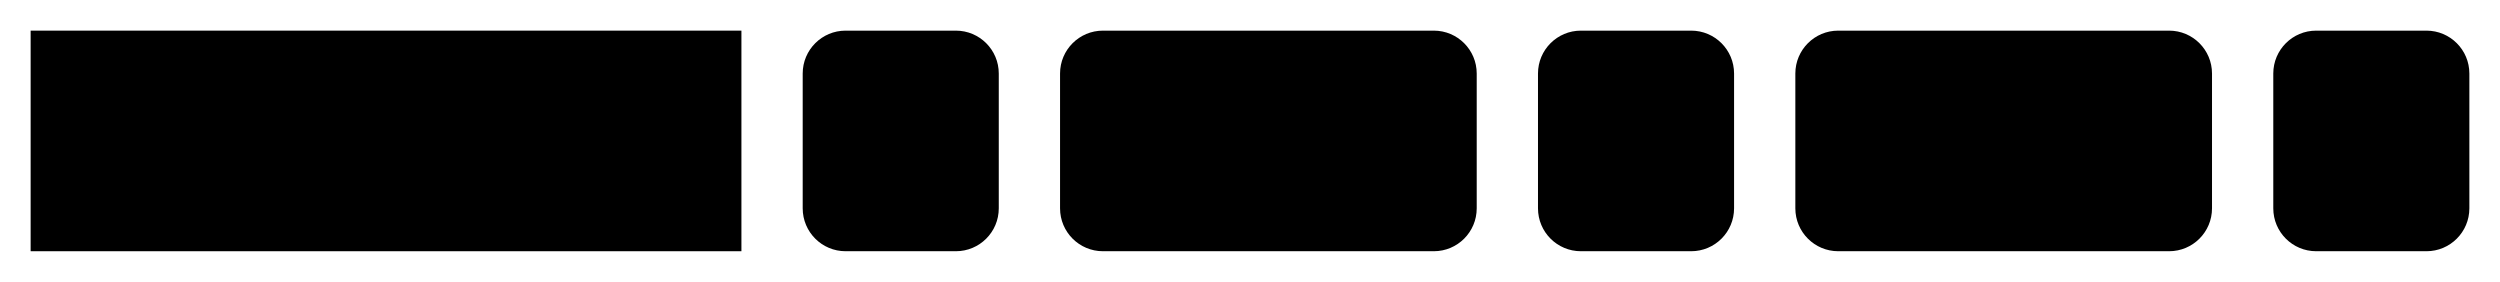
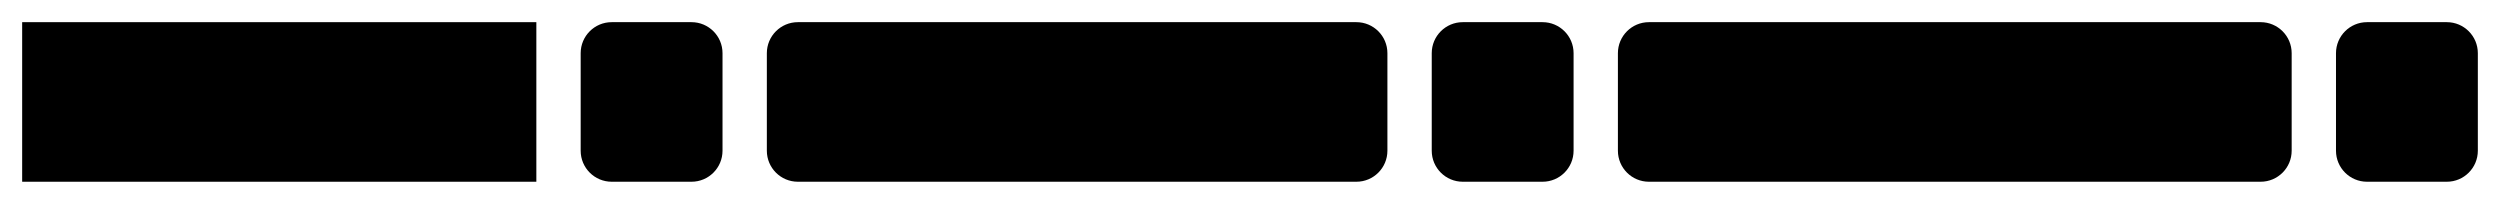
- <svg xmlns="http://www.w3.org/2000/svg" version="1.1" width="408" height="46" viewbox="0 0 408 46">
+ <svg xmlns="http://www.w3.org/2000/svg" version="1.1" width="564" height="46" viewbox="0 0 564 46">
  <defs>
    <style type="text/css">#guide .c{fill:none;stroke:#222222;}#guide .k{fill:#000000;font-family:Roboto Mono,Sans-serif;font-size:20px;}#guide .s{fill:#e4f4ff;stroke:#222222;}#guide .syn{fill:#8D8D8D;font-family:Roboto Mono,Sans-serif;font-size:20px;}</style>
  </defs>
-   <path class="c" d="M0 31h5m116 0h10m32 0h10m68 0h10m32 0h10m68 0h10m32 0h5" />
+   <path class="c" d="M0 31h5m116 0h10m32 0h10m140 0h10m32 0h10m152 0h10m32 0h5" />
  <rect class="s" x="5" y="5" width="116" height="36" />
  <text class="k" x="15" y="31">COALESCE</text>
  <rect class="s" x="131" y="5" width="32" height="36" rx="7" />
  <text class="syn" x="141" y="31">(</text>
-   <rect class="s" x="173" y="5" width="68" height="36" rx="7" />
-   <text class="k" x="183" y="31">arg1</text>
-   <rect class="s" x="251" y="5" width="32" height="36" rx="7" />
-   <text class="syn" x="261" y="31">,</text>
-   <rect class="s" x="293" y="5" width="68" height="36" rx="7" />
-   <text class="k" x="303" y="31">arg2</text>
-   <rect class="s" x="371" y="5" width="32" height="36" rx="7" />
-   <text class="syn" x="381" y="31">)</text>
+   <rect class="s" x="173" y="5" width="140" height="36" rx="7" />
+   <text class="k" x="183" y="31">expression</text>
+   <rect class="s" x="323" y="5" width="32" height="36" rx="7" />
+   <text class="syn" x="333" y="31">,</text>
+   <rect class="s" x="365" y="5" width="152" height="36" rx="7" />
+   <text class="k" x="375" y="31">expressionX</text>
+   <rect class="s" x="527" y="5" width="32" height="36" rx="7" />
+   <text class="syn" x="537" y="31">)</text>
</svg>
